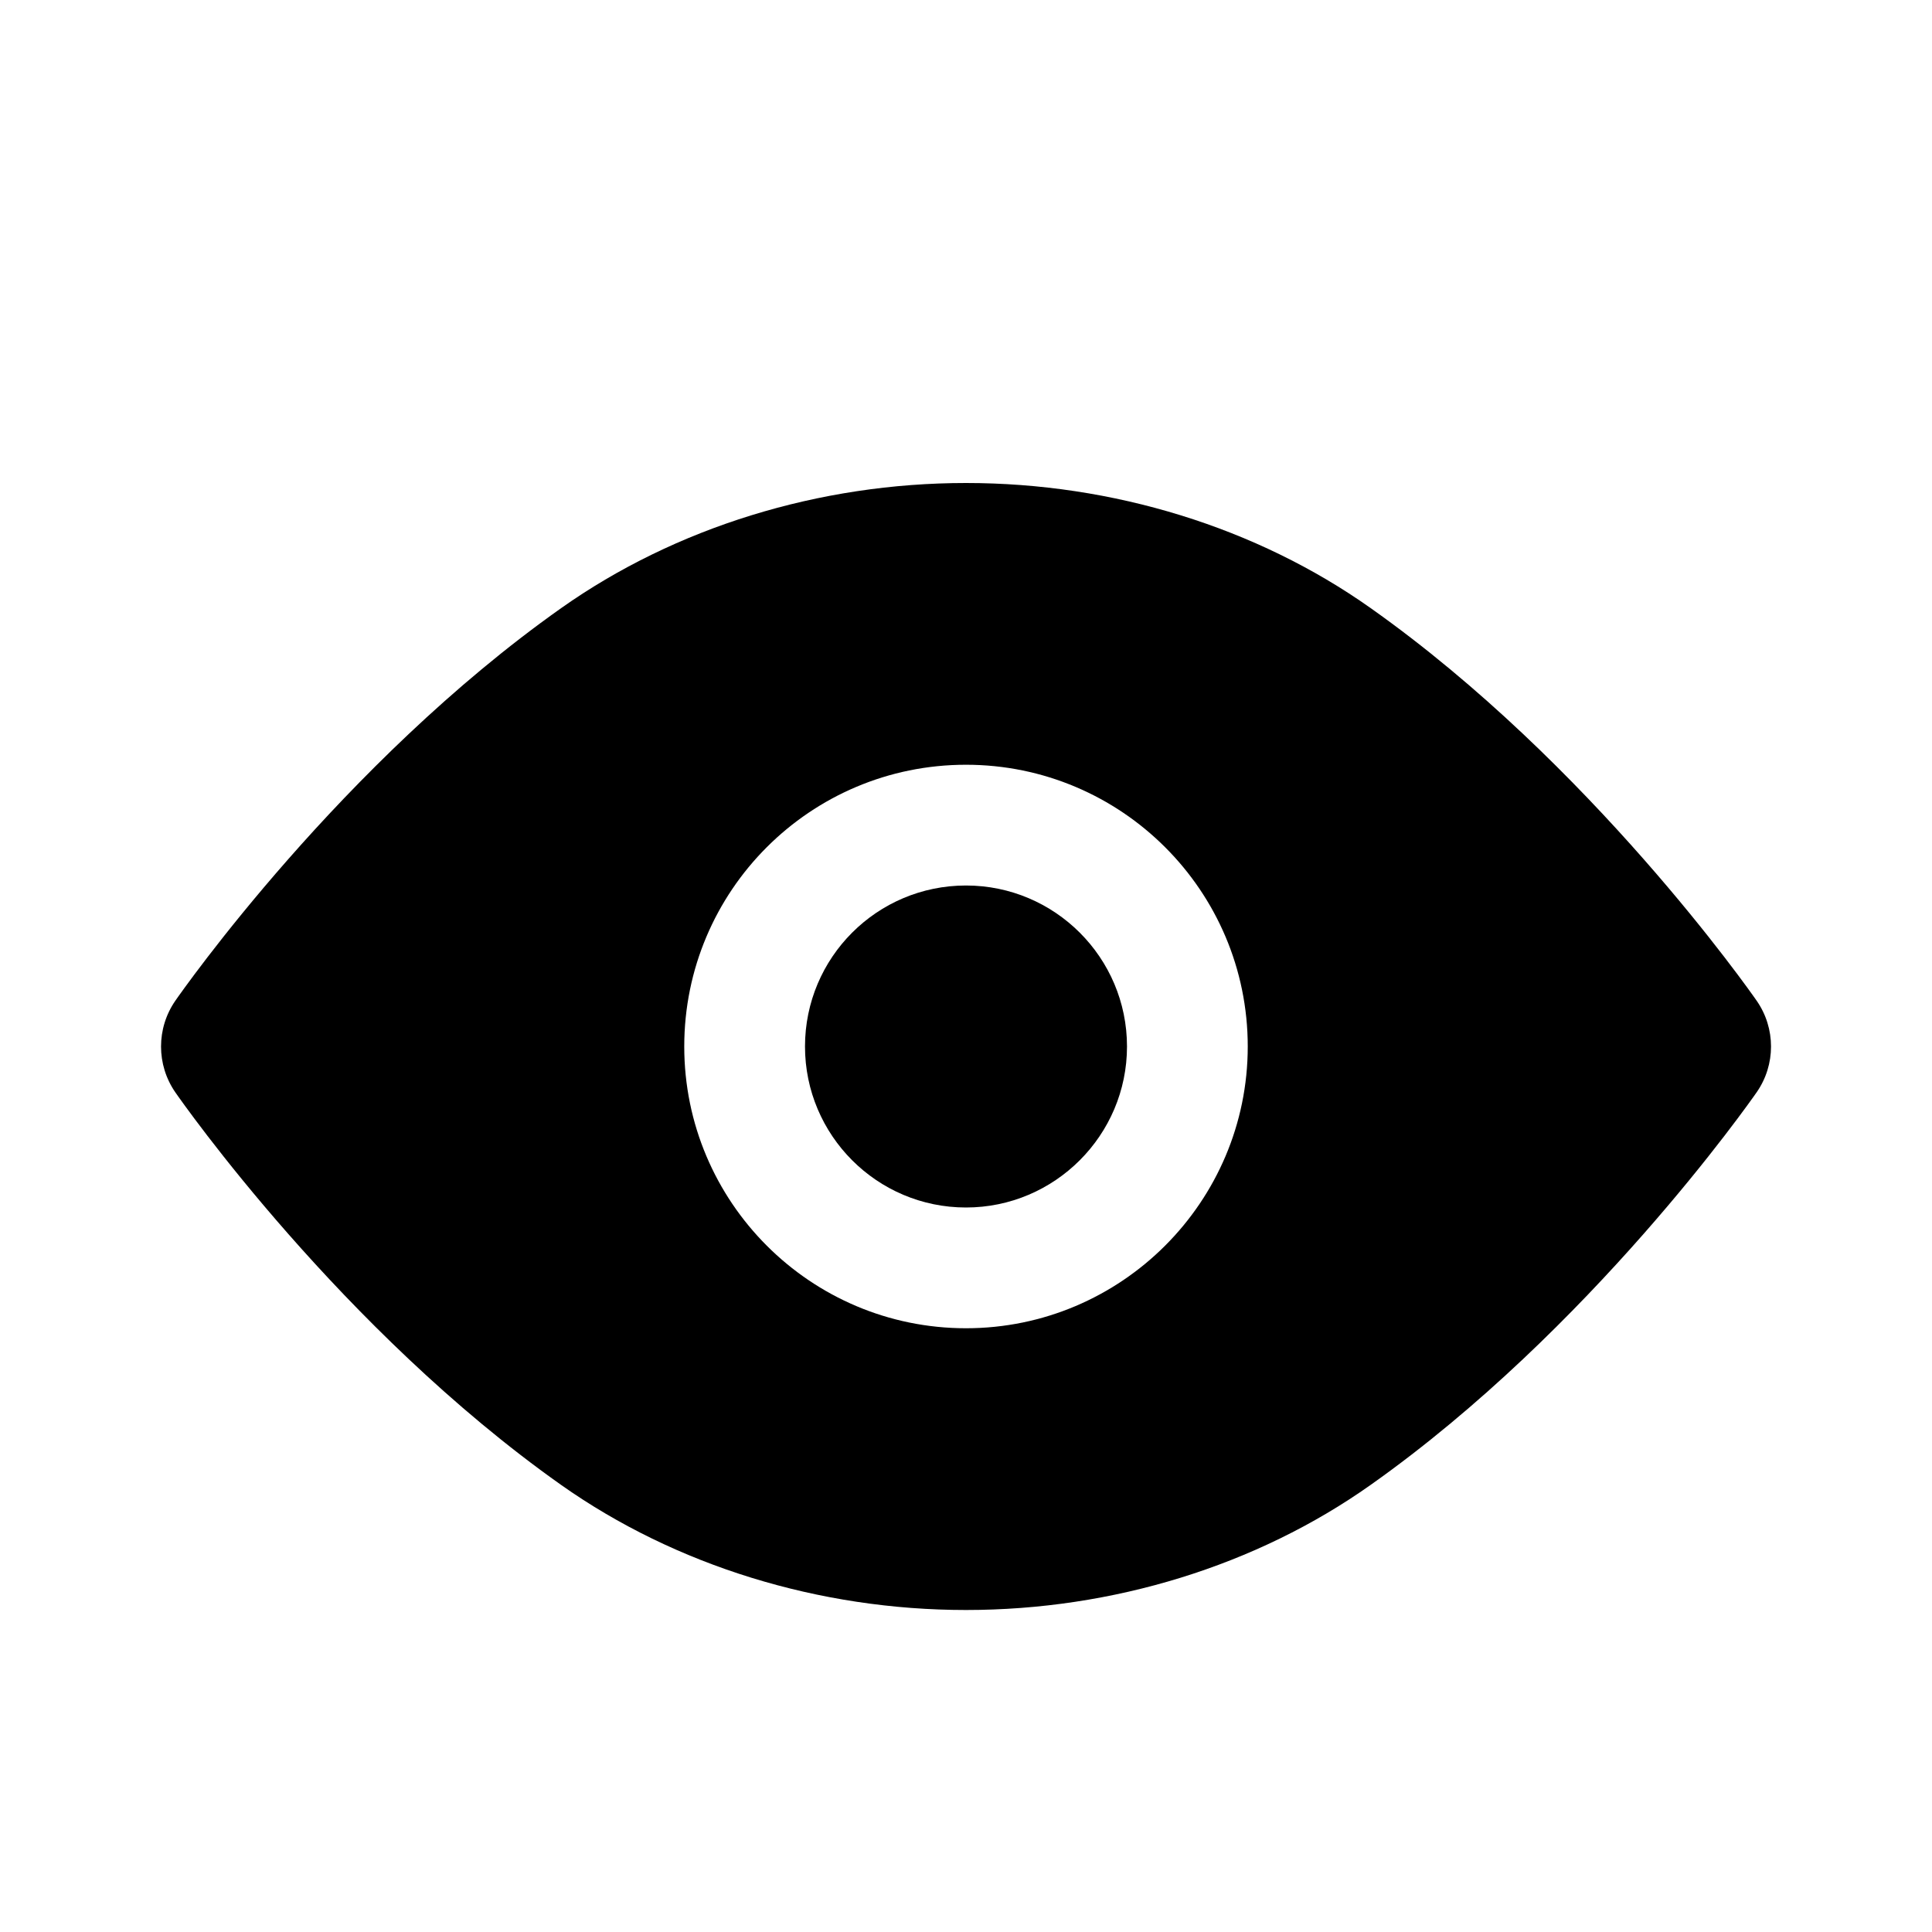
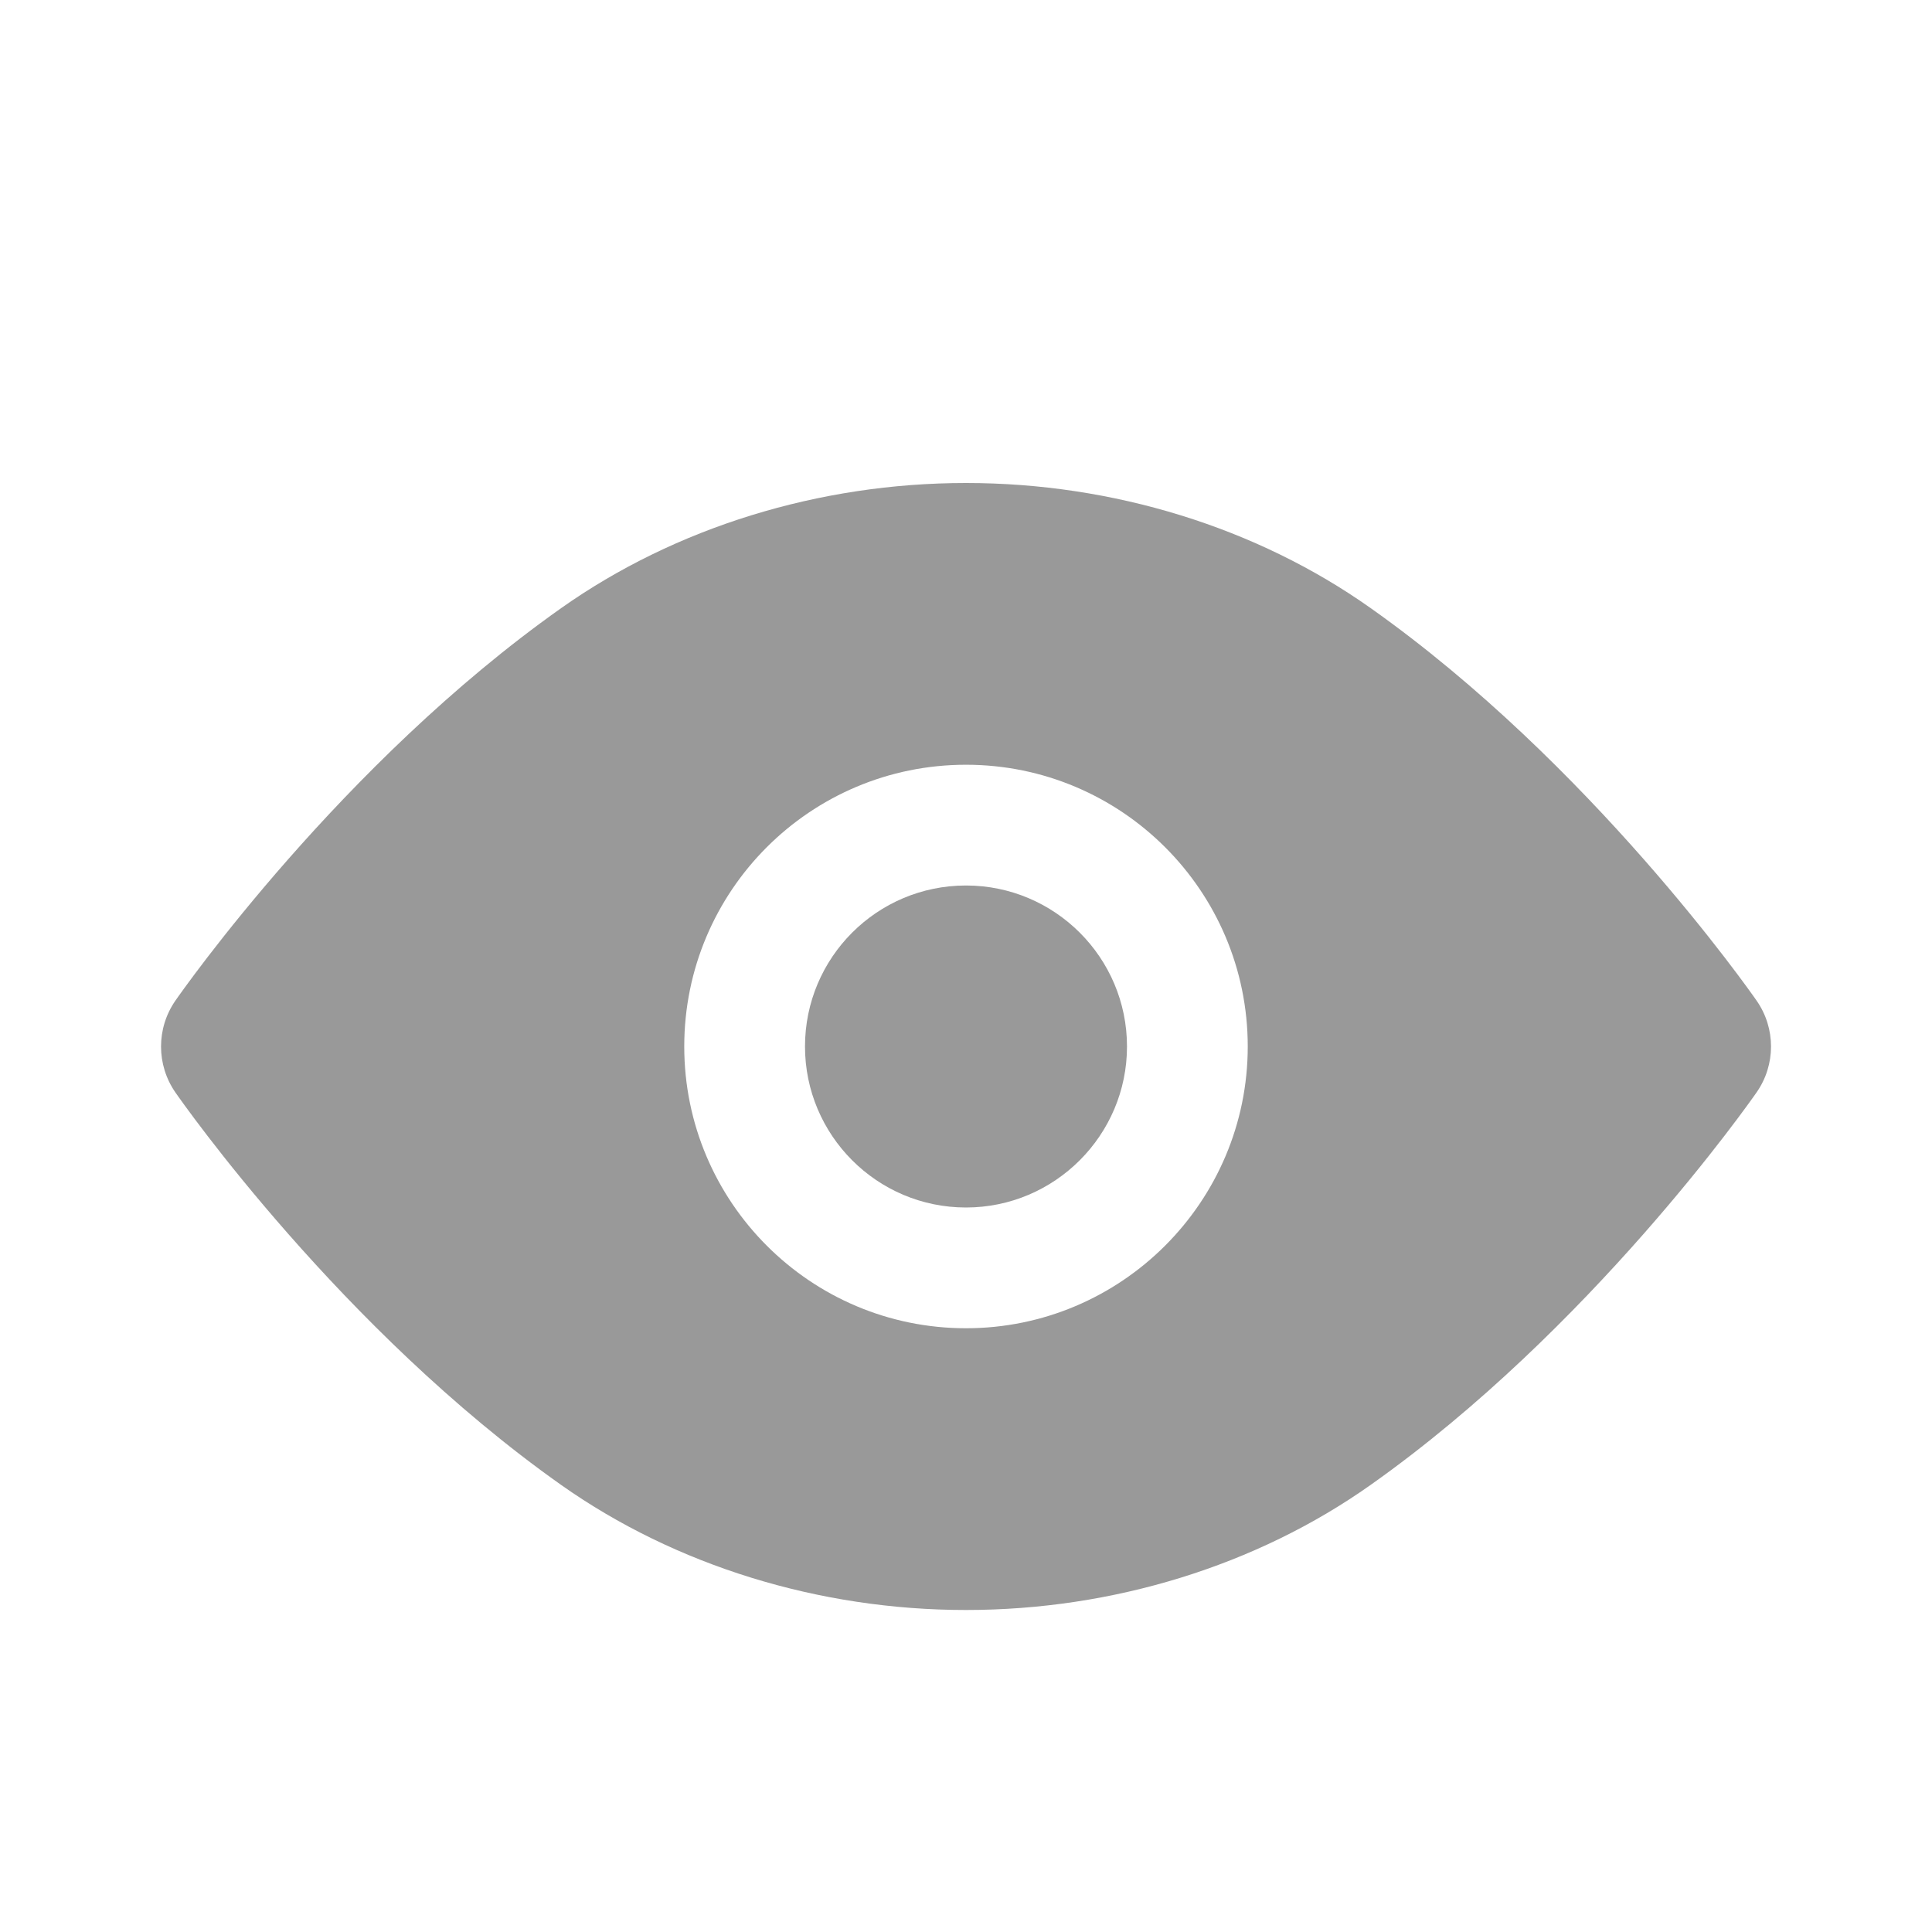
- <svg xmlns="http://www.w3.org/2000/svg" baseProfile="tiny" height="24px" id="Layer_1" version="1.2" viewBox="0 0 24 24" width="24px" xml:space="preserve">
+ <svg xmlns="http://www.w3.org/2000/svg" baseProfile="tiny" height="24px" id="Layer_1" version="1.2" fill="#999999" viewBox="0 0 24 24" width="24px" xml:space="preserve">
  <path d="M21.821,12.43c-0.083-0.119-2.062-2.944-4.793-4.875C15.612,6.552,13.826,6,12,6c-1.825,0-3.611,0.552-5.03,1.555  c-2.731,1.931-4.708,4.756-4.791,4.875c-0.238,0.343-0.238,0.798,0,1.141c0.083,0.119,2.06,2.944,4.791,4.875  C8.389,19.448,10.175,20,12,20c1.826,0,3.612-0.552,5.028-1.555c2.731-1.931,4.71-4.756,4.793-4.875  C22.06,13.228,22.06,12.772,21.821,12.43z M12,16.5c-1.934,0-3.5-1.57-3.5-3.5c0-1.934,1.566-3.5,3.5-3.5c1.93,0,3.5,1.566,3.5,3.5  C15.5,14.93,13.93,16.5,12,16.5z" />
  <g>
    <path d="M14,13c0,1.102-0.898,2-2,2c-1.105,0-2-0.898-2-2c0-1.105,0.895-2,2-2C13.102,11,14,11.895,14,13z" />
  </g>
</svg>
